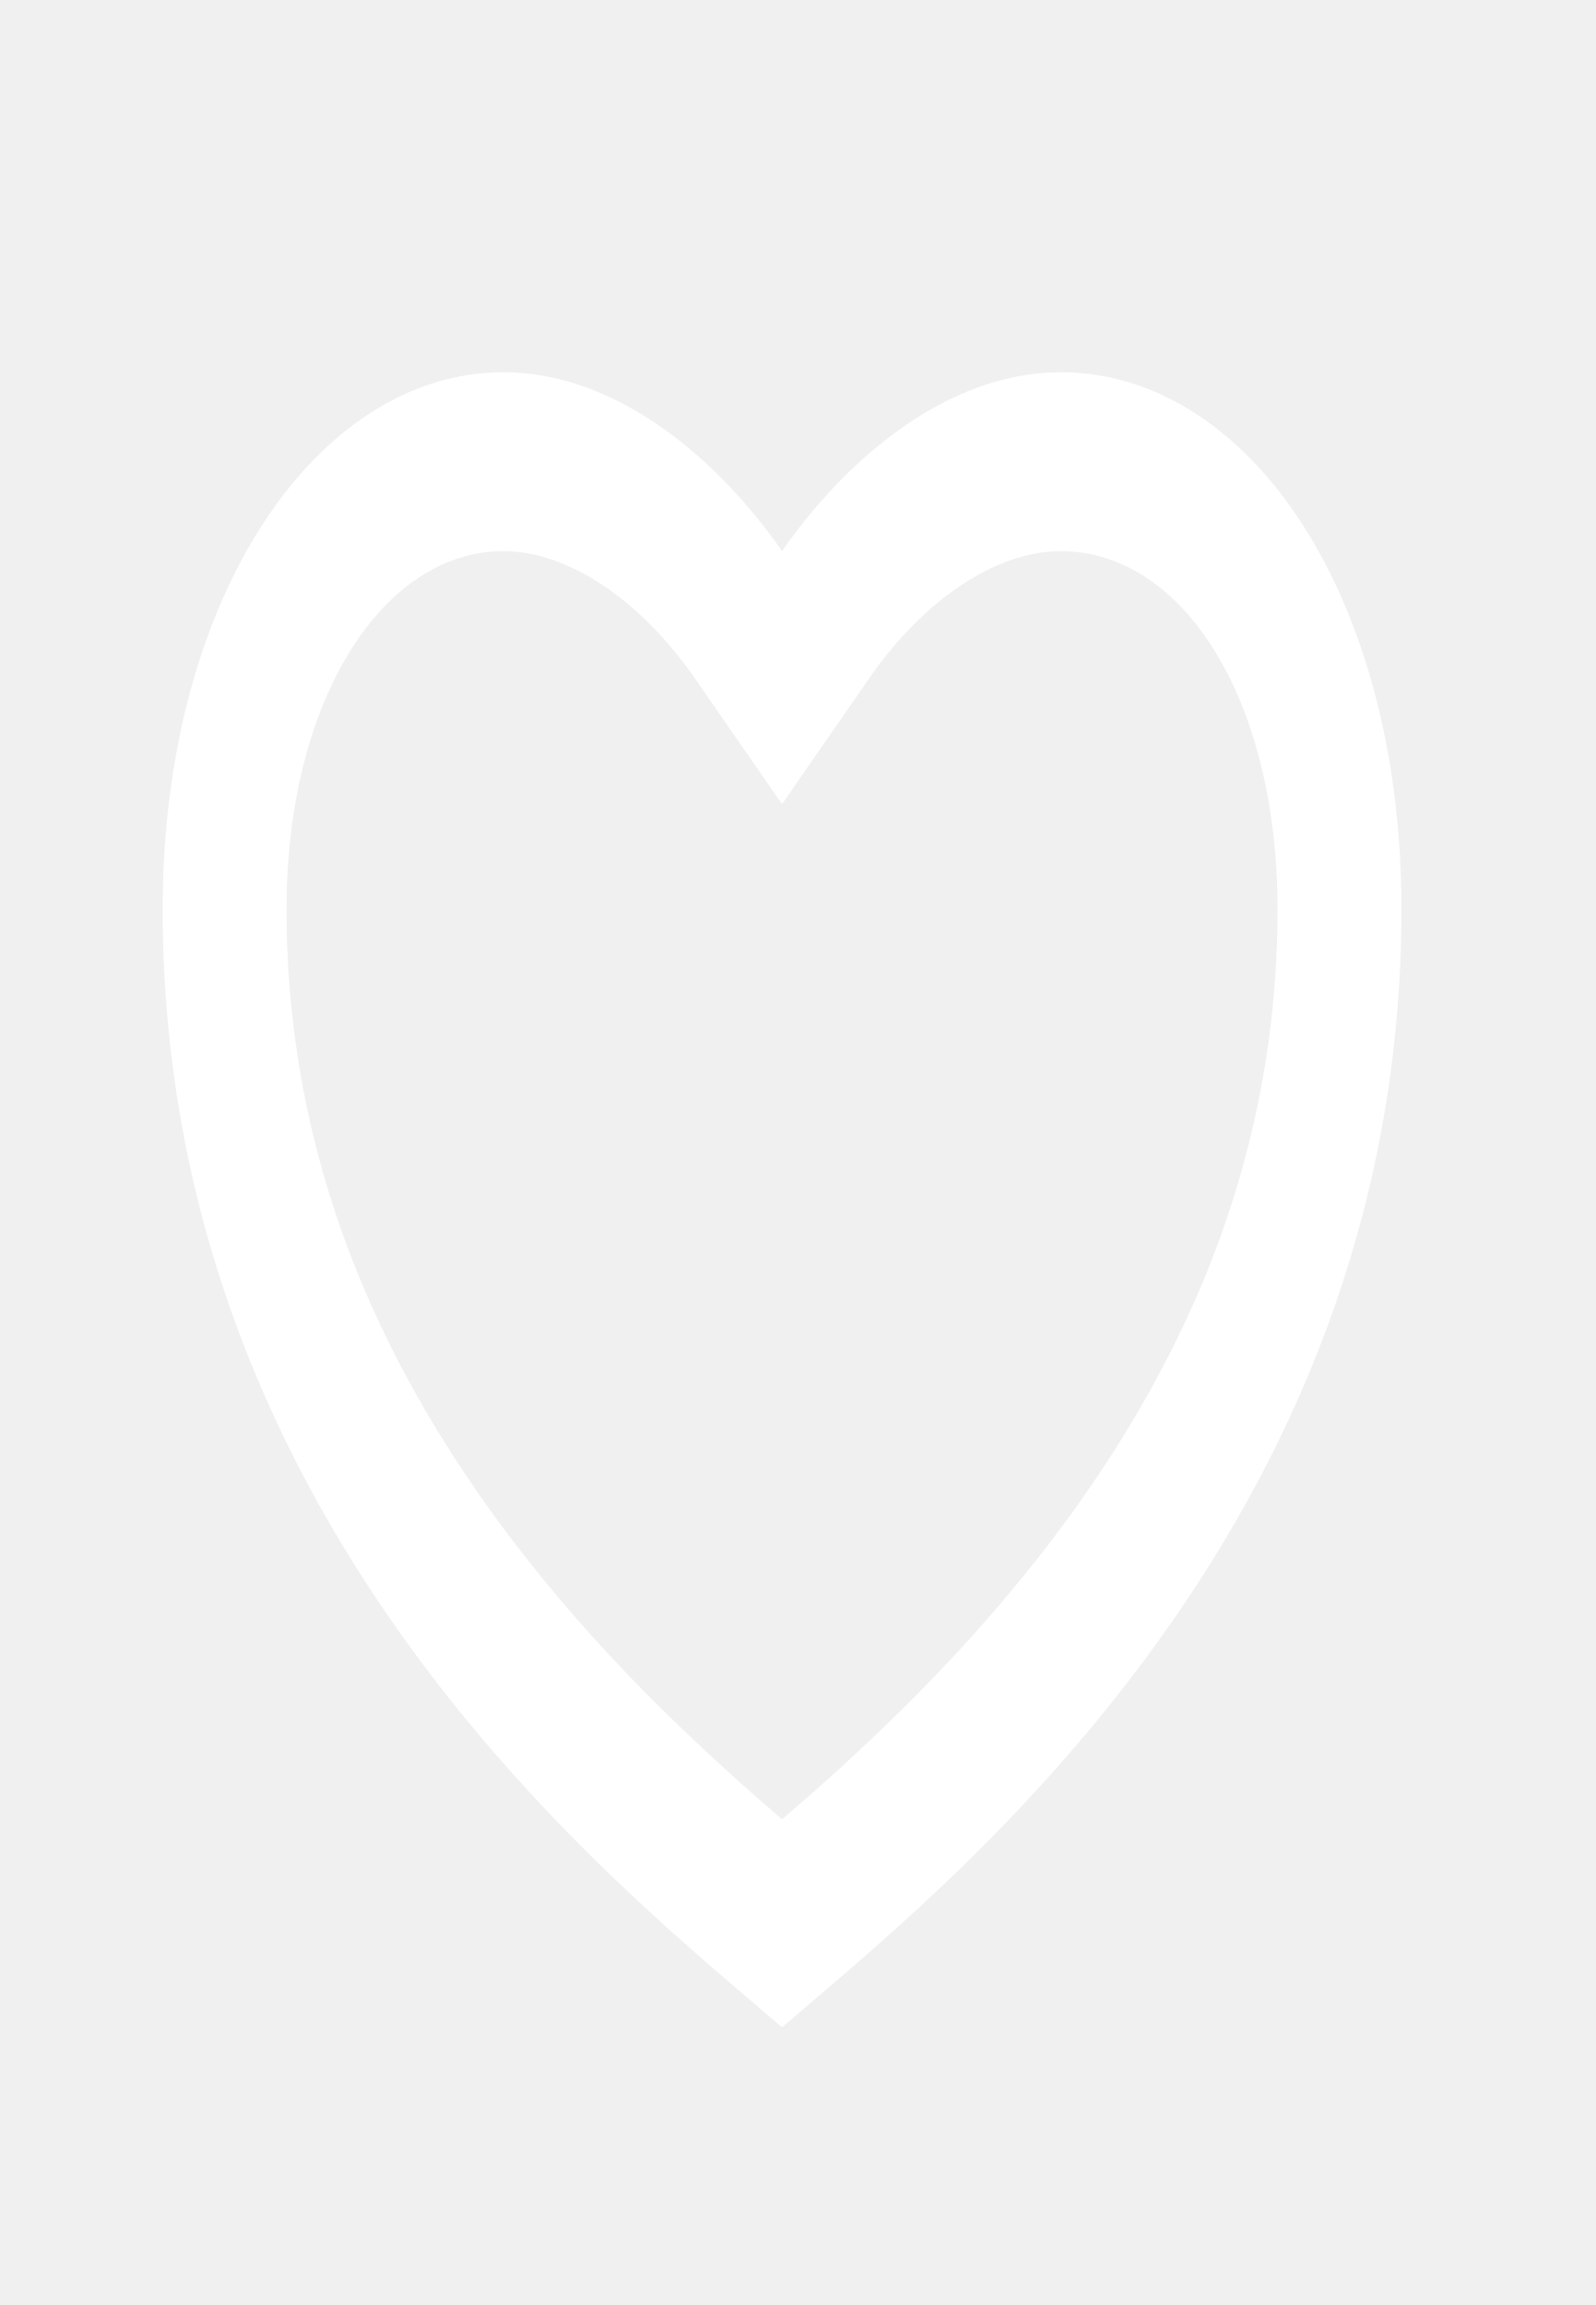
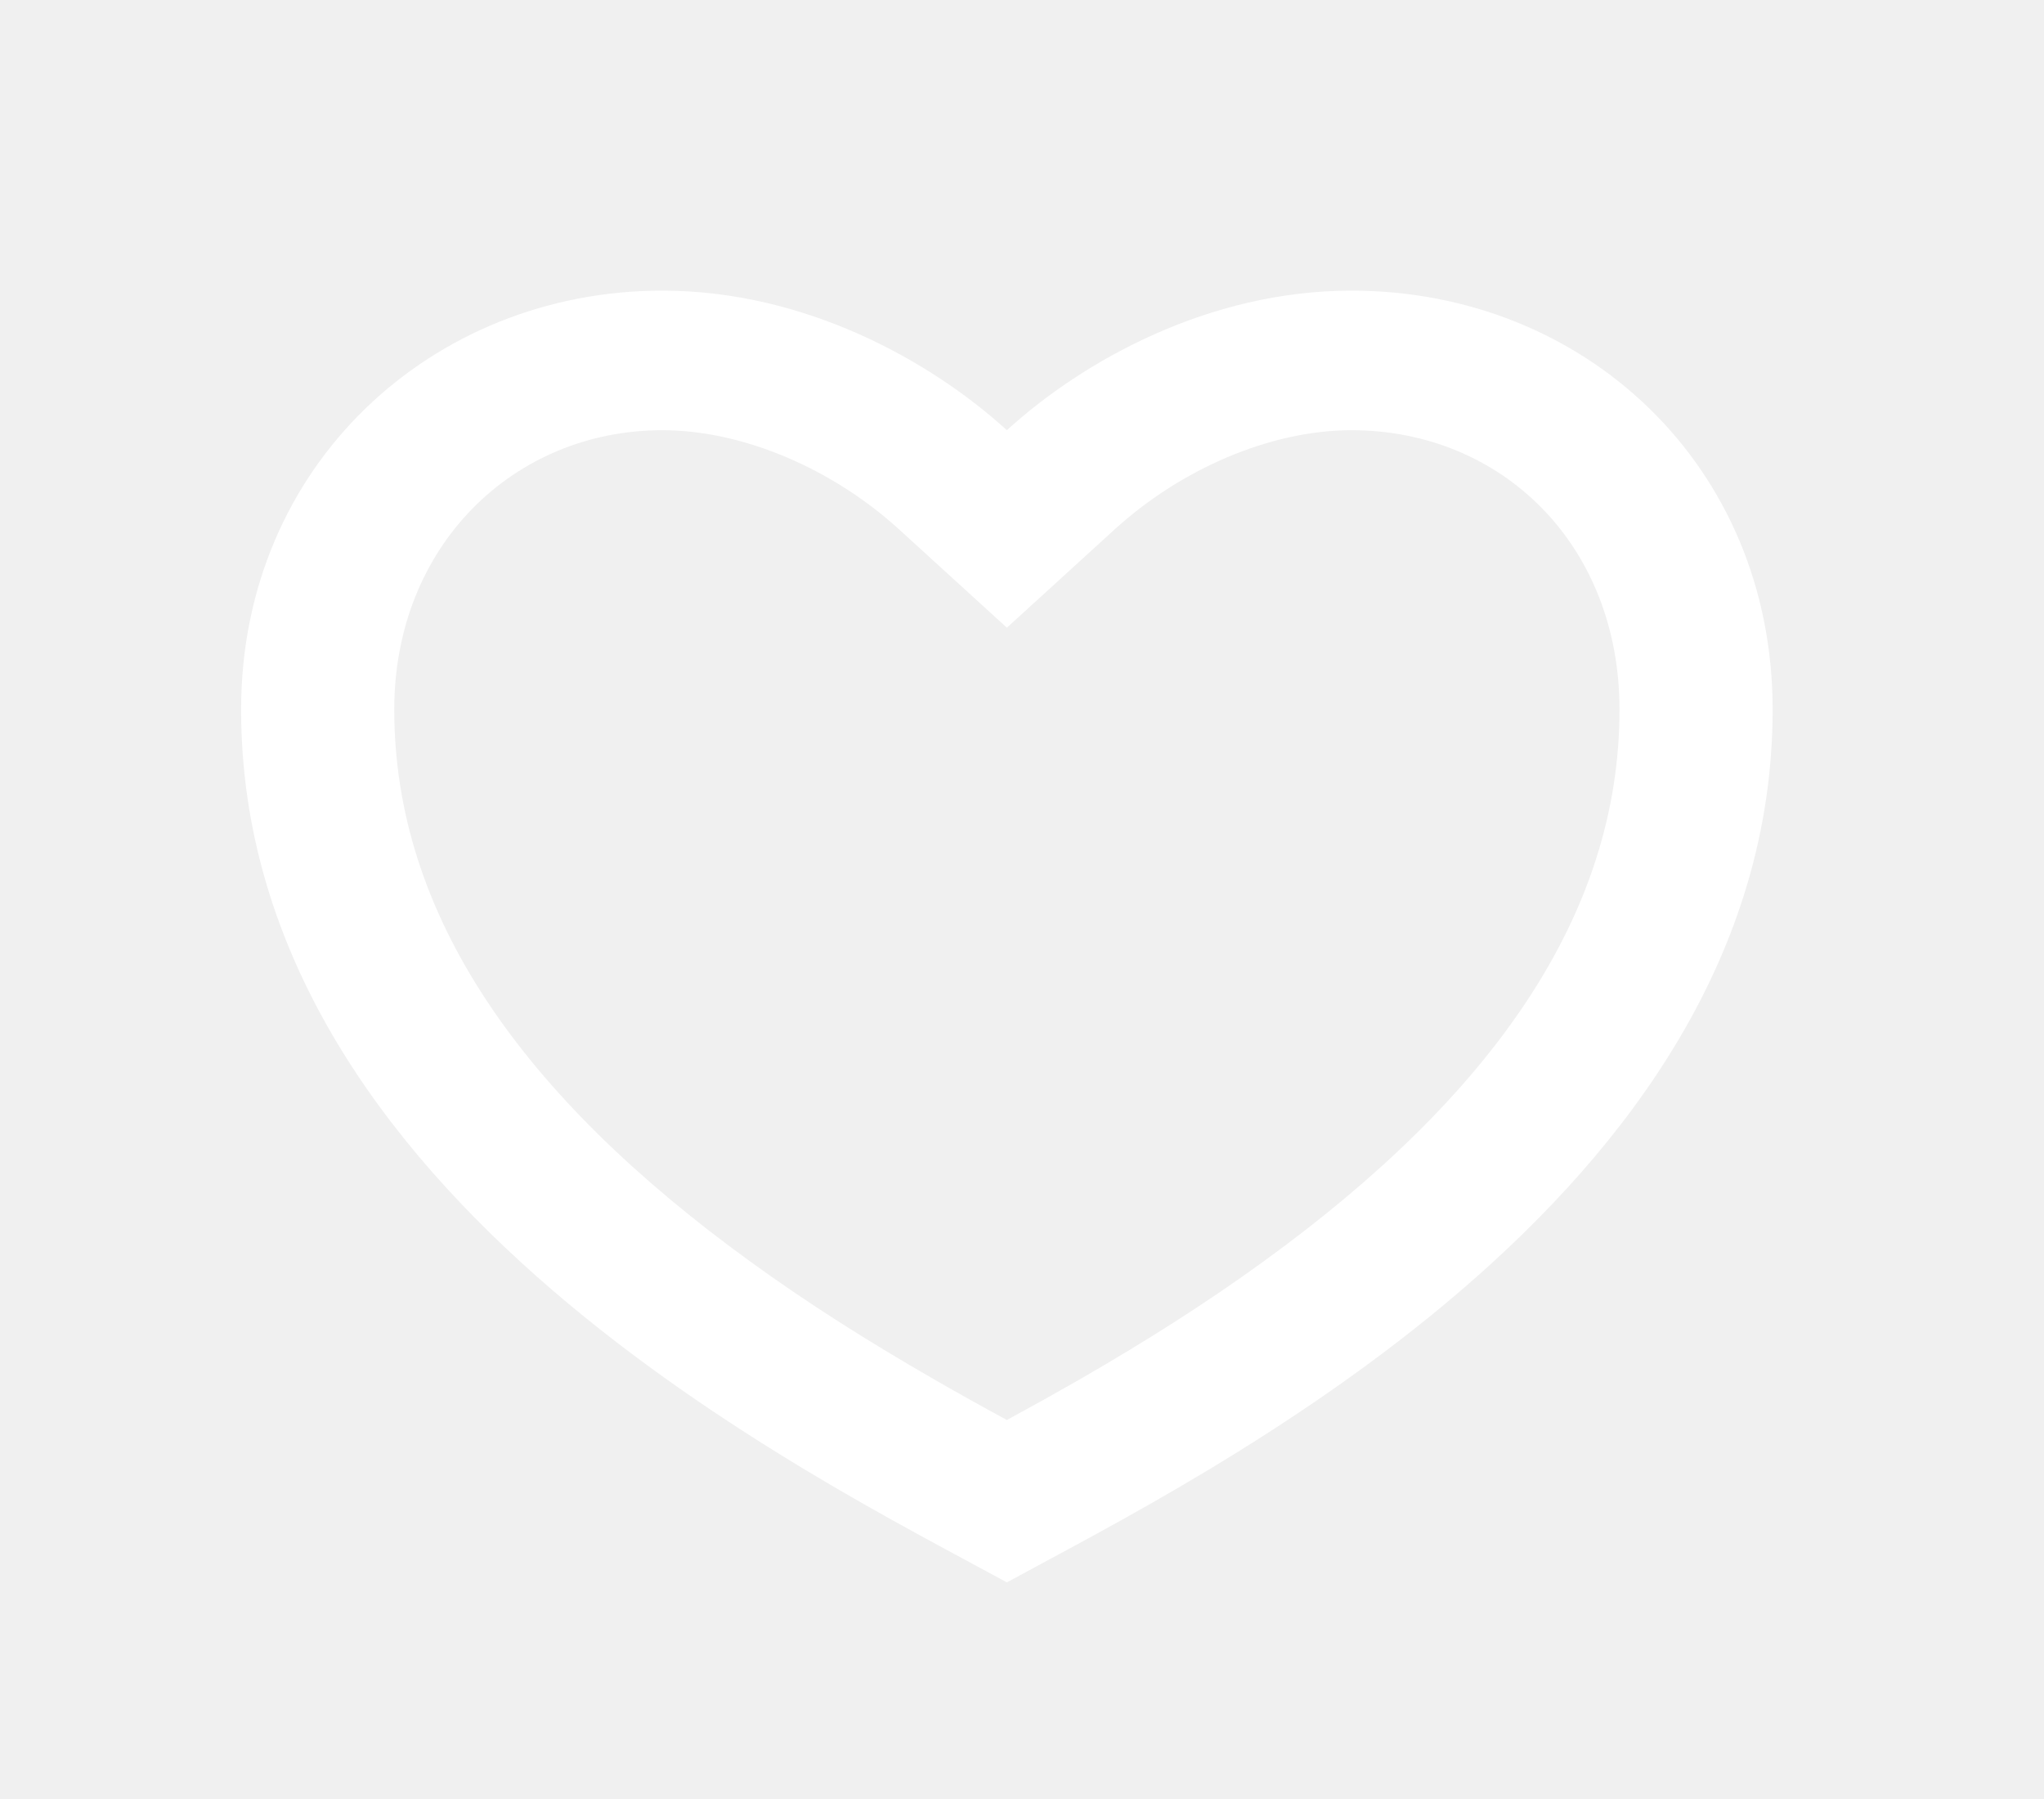
- <svg xmlns="http://www.w3.org/2000/svg" width="18" height="26" viewBox="0 0 18 26" fill="none">
-   <path d="M11.965 4.199C14.088 4.199 15.808 6.722 15.808 10.254C15.808 17.318 10.568 21.355 8.821 22.868C7.075 21.355 1.835 17.318 1.835 10.254C1.835 6.722 3.582 4.199 5.677 4.199C6.977 4.199 8.123 5.208 8.821 6.217C9.52 5.208 10.666 4.199 11.965 4.199ZM9.474 19.946C10.089 19.385 10.645 18.827 11.165 18.229C13.247 15.838 14.41 13.224 14.41 10.254C14.41 7.872 13.336 6.217 11.965 6.217C11.213 6.217 10.4 6.793 9.809 7.644L8.821 9.071L7.833 7.644C7.242 6.793 6.429 6.217 5.677 6.217C4.322 6.217 3.232 7.889 3.232 10.254C3.232 13.225 4.396 15.838 6.477 18.229C6.998 18.827 7.553 19.385 8.169 19.945C8.378 20.136 8.584 20.318 8.821 20.522C9.058 20.318 9.265 20.136 9.474 19.946Z" fill="white" />
+ <svg xmlns="http://www.w3.org/2000/svg" width="25" height="22" viewBox="0 0 25 22" fill="none">
+   <path d="M16.53 3.554C19.375 3.554 21.681 5.688 21.681 8.677C21.681 14.654 14.656 18.07 12.315 19.351C9.973 18.07 2.949 14.654 2.949 8.677C2.949 5.688 5.29 3.554 8.1 3.554C9.842 3.554 11.378 4.408 12.315 5.261C13.251 4.408 14.787 3.554 16.53 3.554ZM13.19 16.878C14.015 16.403 14.759 15.931 15.456 15.425C18.248 13.402 19.808 11.19 19.808 8.677C19.808 6.662 18.368 5.261 16.53 5.261C15.522 5.261 14.432 5.748 13.639 6.469L12.315 7.676L10.991 6.469C10.198 5.748 9.108 5.261 8.1 5.261C6.283 5.261 4.822 6.676 4.822 8.677C4.822 11.191 6.382 13.402 9.173 15.425C9.87 15.931 10.615 16.403 11.44 16.877C11.72 17.038 11.997 17.193 12.315 17.365C12.632 17.193 12.91 17.038 13.19 16.878Z" fill="white" />
</svg>
